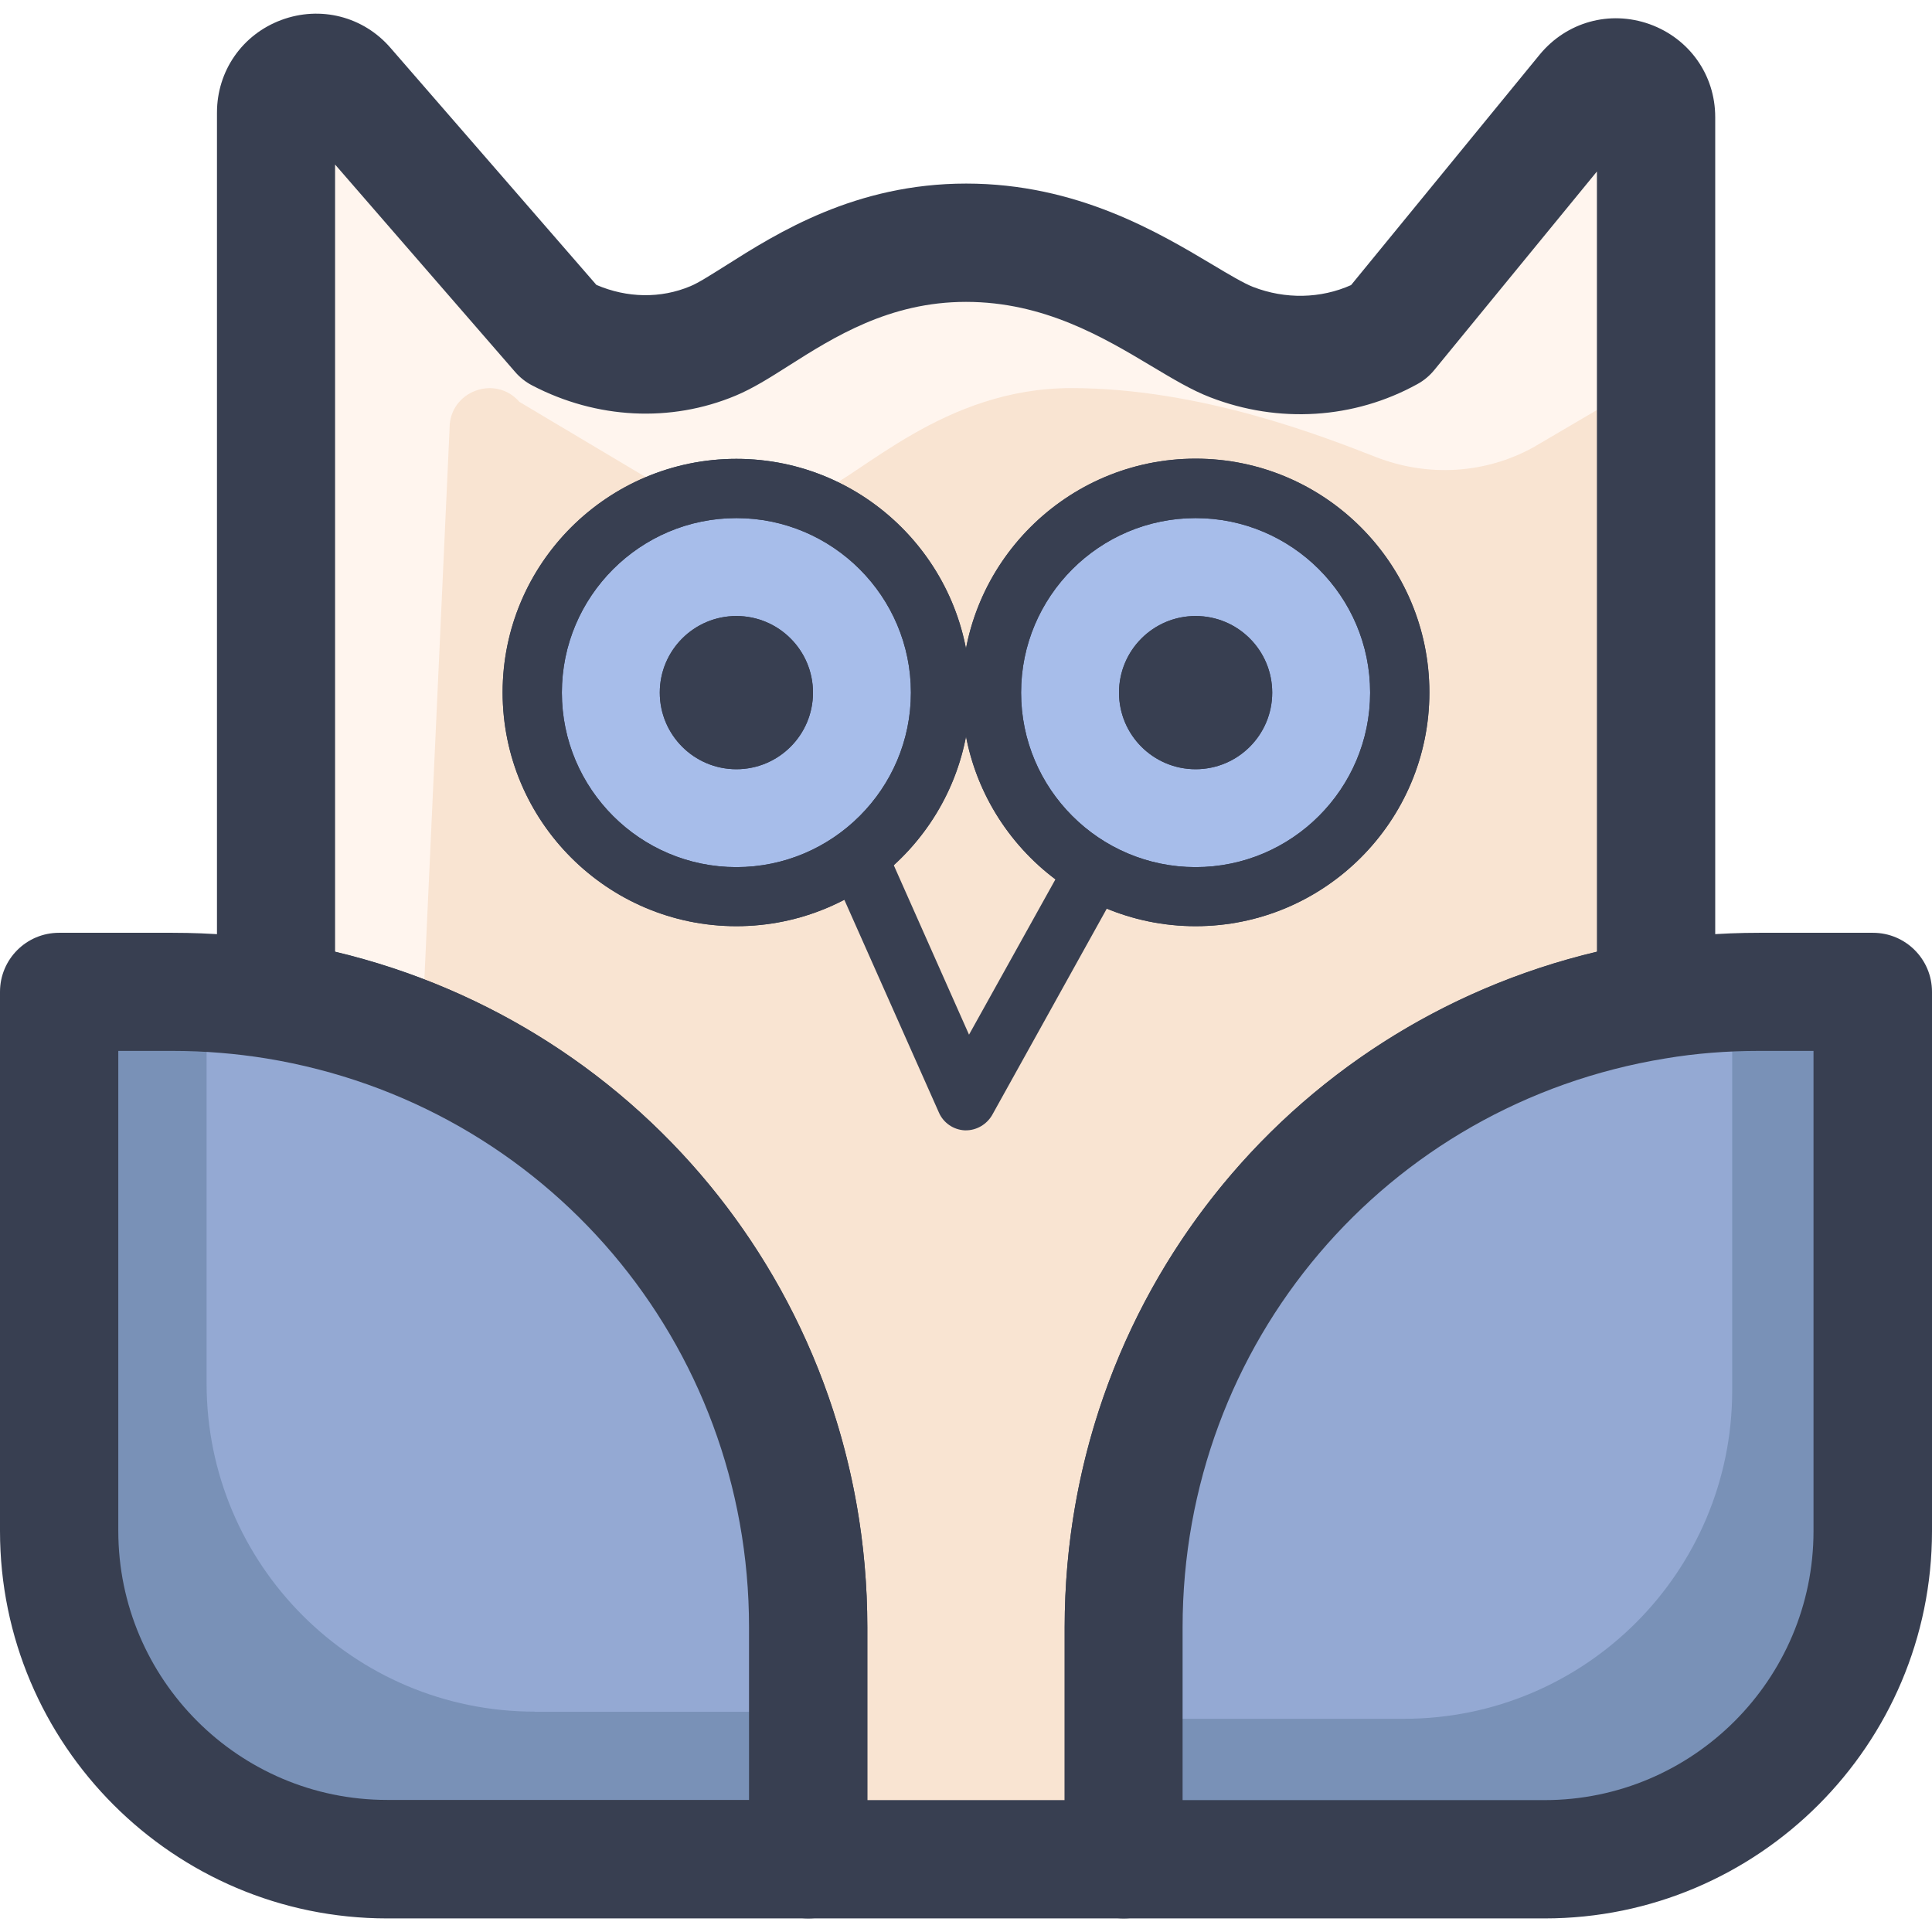
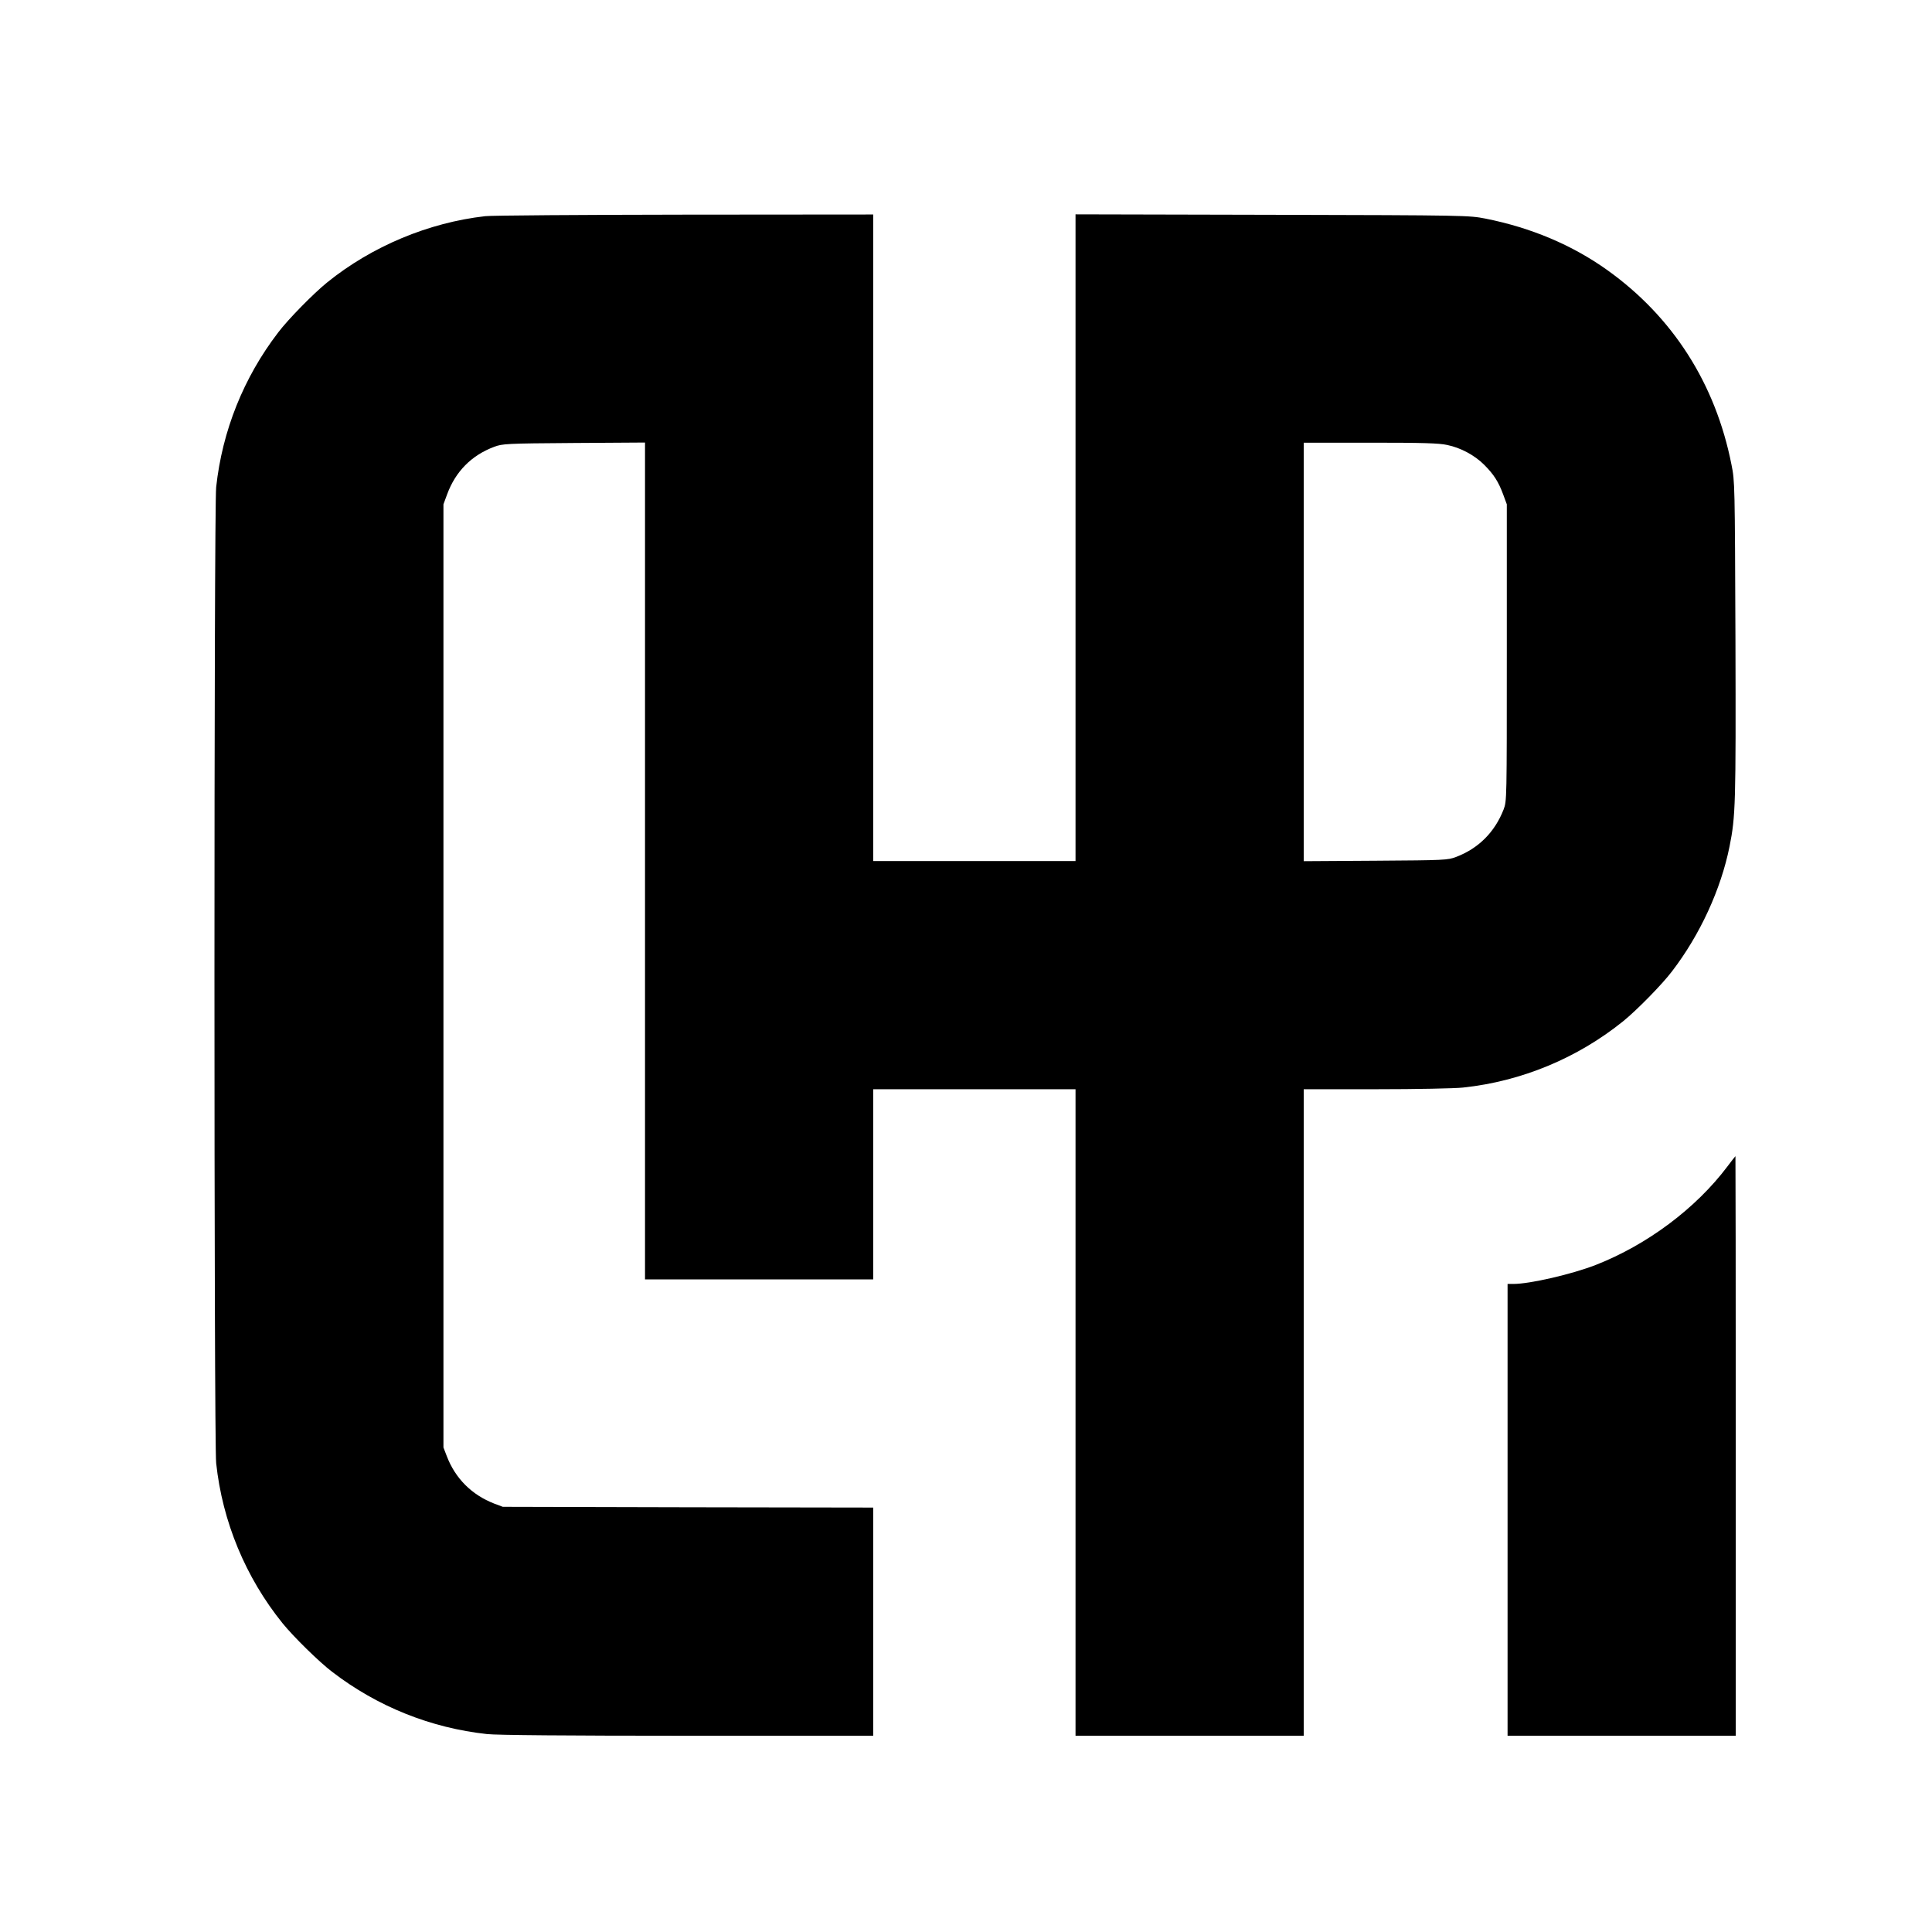
- <svg xmlns="http://www.w3.org/2000/svg" width="128" height="128" class="icon" p-id="1579" t="1561090683572" version="1.1" viewBox="0 0 1024 1024">
-   <defs>
-     <style type="text/css" />
-   </defs>
-   <path fill="#F9E4D2" d="M881.4 72.6v467.9c-160 26.1-282.1 165-282.1 332.4v123H432.1v-123c0-167.4-122.1-306.2-282.1-332.4V70.1c0-19.4 24.2-28.5 37-13.8l113.4 130.6c25.2 13.2 55.1 15.1 81.3 4.2 25-10.3 66.6-52 134.1-52 68.8 0 113.5 42.1 140.7 52.7 27.3 10.6 57.7 8.9 83.3-5.2L844 59.2c12.5-15.2 37.4-6.4 37.4 13.4z" p-id="1580" />
-   <path fill="#FFF5EE" d="M238.3 226.8c0-19.4 24.2-28.5 37-13.8l75.4 44.9c25.2 13.2 55.1 15.1 81.3 4.2 25-10.3 68.3-56.4 135.8-56.4 68.8 0 134.4 26 161.6 36.6 27.3 10.6 57.7 8.9 83.3-5.2l68.5-40.2V72.6c0-19.7-24.9-28.6-37.4-13.4L739.7 186.5c-25.6 14.1-56 15.8-83.3 5.2-27.3-10.6-72-52.7-140.7-52.7-67.5 0-109.1 41.7-134.1 52-26.2 11-56.1 9-81.3-4.2L186.9 56.3c-12.7-14.7-37-5.6-37 13.8v470.4c25.5 4.2 49.9 11.2 73.1 20.8l15.3-334.5z" p-id="1581" />
-   <path fill="#383F51" d="M595.6 1016.8H428.4c-17.3 0-31.3-14-31.3-31.3v-123c0-150.4-107.6-277.1-255.8-301.4-15.2-2.5-26.3-15.6-26.3-30.9V59.7c0-22.1 13.4-41.4 34.1-49.1 20.7-7.7 43.5-1.9 57.9 14.8L316.1 151c16.3 7 34.1 7.3 49.8 0.7 4.2-1.7 11.2-6.2 18.7-10.9 27.3-17.3 68.7-43.5 127.5-43.5 58.7 0 101.9 25.9 130.6 43 8.5 5.1 16.6 9.9 21.5 11.8 17.1 6.6 35.8 6.2 51.9-1l100-122.2c14.3-17.3 37.1-23.6 58.2-16.1 21.1 7.6 34.8 26.9 34.8 49.3V530c0 15.4-11.1 28.5-26.3 30.9C734.6 585.1 627 711.9 627 862.3v123c-0.1 17.5-14.1 31.5-31.4 31.5z m-135.8-62.7h104.5v-91.6c0-172.3 117.1-318.9 282.1-358.1V90.9L760.3 196c-2.5 3.1-5.6 5.7-9.1 7.6-33.5 18.5-73.5 21-109.7 7-9.9-3.8-19.7-9.7-31.1-16.5-25.4-15.2-57-34.1-98.4-34.1-40.6 0-70.1 18.7-93.9 33.8-10.2 6.5-19.1 12.1-28.2 15.9-34.4 14.4-73.7 12.4-107.8-5.4-3.5-1.8-6.6-4.3-9.1-7.2L177.6 87.2v417.2c165 39.3 282.1 185.8 282.1 358v91.7z m417.9-424h0.1-0.1z" p-id="1582" />
-   <path fill="#7585AA" d="M390.3 367.1m-108.2 0a108.2 108.2 0 1 0 216.4 0 108.2 108.2 0 1 0-216.4 0Z" p-id="1583" />
-   <path fill="#7585AA" d="M633.7 367.1m-108.2 0a108.2 108.2 0 1 0 216.4 0 108.2 108.2 0 1 0-216.4 0Z" p-id="1584" />
-   <path fill="#A7BDEA" d="M390.3 367.1m-108.2 0a108.2 108.2 0 1 0 216.4 0 108.2 108.2 0 1 0-216.4 0Z" p-id="1585" />
-   <path fill="#A7BDEA" d="M633.7 367.1m-108.2 0a108.2 108.2 0 1 0 216.4 0 108.2 108.2 0 1 0-216.4 0Z" p-id="1586" />
-   <path fill="#383F51" d="M390.3 490.9c-68.3 0-123.9-55.6-123.9-123.9S322 243.2 390.3 243.2s123.9 55.6 123.9 123.9-55.6 123.8-123.9 123.8z m0-216.3c-51 0-92.5 41.5-92.5 92.5s41.5 92.5 92.5 92.5 92.5-41.5 92.5-92.5-41.5-92.5-92.5-92.5z" p-id="1587" />
-   <path fill="#383F51" d="M633.7 490.9c-68.3 0-123.9-55.6-123.9-123.9s55.6-123.9 123.9-123.9S757.6 298.7 757.6 367 702 490.9 633.7 490.9z m0-216.3c-51 0-92.5 41.5-92.5 92.5s41.5 92.5 92.5 92.5 92.5-41.5 92.5-92.5-41.5-92.5-92.5-92.5z" p-id="1588" />
-   <path fill="#383F51" d="M390.3 490.9c-68.3 0-123.9-55.6-123.9-123.9S322 243.2 390.3 243.2s123.9 55.6 123.9 123.9-55.6 123.8-123.9 123.8z m0-216.3c-51 0-92.5 41.5-92.5 92.5s41.5 92.5 92.5 92.5 92.5-41.5 92.5-92.5-41.5-92.5-92.5-92.5z" p-id="1589" />
-   <path fill="#383F51" d="M390.3 367.1m-40.6 0a40.6 40.6 0 1 0 81.2 0 40.6 40.6 0 1 0-81.2 0Z" p-id="1590" />
-   <path fill="#383F51" d="M390.3 367.1m-40.6 0a40.6 40.6 0 1 0 81.2 0 40.6 40.6 0 1 0-81.2 0Z" p-id="1591" />
-   <path fill="#383F51" d="M633.7 490.9c-68.3 0-123.9-55.6-123.9-123.9s55.6-123.9 123.9-123.9S757.6 298.7 757.6 367 702 490.9 633.7 490.9z m0-216.3c-51 0-92.5 41.5-92.5 92.5s41.5 92.5 92.5 92.5 92.5-41.5 92.5-92.5-41.5-92.5-92.5-92.5z" p-id="1592" />
-   <path fill="#383F51" d="M633.7 367.1m-40.6 0a40.6 40.6 0 1 0 81.2 0 40.6 40.6 0 1 0-81.2 0Z" p-id="1593" />
-   <path fill="#383F51" d="M633.7 367.1m-40.6 0a40.6 40.6 0 1 0 81.2 0 40.6 40.6 0 1 0-81.2 0Z" p-id="1594" />
-   <path fill="#383F51" d="M512 599.1h-0.7c-5.9-0.3-11.2-3.9-13.6-9.3l-54.1-121.7c-3.5-7.9 0-17.2 8-20.7 7.9-3.5 17.2 0.1 20.7 8l41.3 93 52.4-94.2c4.2-7.6 13.7-10.3 21.3-6.1 7.6 4.2 10.3 13.7 6.1 21.3l-67.6 121.7c-2.9 4.9-8.2 8-13.8 8z" p-id="1595" />
-   <path fill="#94A9D3" d="M428.4 862.5v123H205.2c-96 0-173.9-77.8-173.9-174V525.7h60.2c18.6 0 36.9 1.5 54.8 4.4 160 26.2 282.1 165 282.1 332.4z" p-id="1596" />
-   <path fill="#7991B7" d="M283.4 907.2c-96 0-173.9-77.8-173.9-174V526.4c-6-0.3-12-0.7-18-0.7H31.3v285.8c0 96.1 77.8 174 173.9 174h223.2v-78.2h-145z" p-id="1597" />
-   <path fill="#94A9D3" d="M992.7 525.7v285.8c0 96.1-78 174-174 174H595.6v-123c0-167.4 122.1-306.3 282.1-332.4 17.8-2.9 36-4.4 54.6-4.4h60.4z" p-id="1598" />
-   <path fill="#7991B7" d="M932.4 525.7c-4.8 0-9.5 0.4-14.3 0.6V737c0 96.1-77.9 174-174 174H595.6v74.6h223.1c96 0 174-77.8 174-174V525.7h-60.3z" p-id="1599" />
-   <path fill="#383F51" d="M428.4 1016.8H205.2C92.1 1016.8 0 924.7 0 811.5V525.7c0-17.3 14-31.3 31.3-31.3h60.2c20.3 0 40.4 1.6 59.8 4.8C330 528.5 459.7 681.3 459.7 862.5v123c0.1 17.3-14 31.3-31.3 31.3zM62.7 557v254.4C62.7 890 126.6 954 205.2 954H397v-91.6C397 712 289.4 585.3 141.2 561c-16.1-2.6-32.8-4-49.7-4H62.7z" p-id="1600" />
-   <path fill="#383F51" d="M818.7 1016.8H595.6c-17.3 0-31.3-14-31.3-31.3v-123c0-181.3 129.7-334.1 308.4-363.3 19.3-3.2 39.4-4.8 59.7-4.8h60.3c17.3 0 31.3 14 31.3 31.3v285.8c0 113.2-92.1 205.3-205.3 205.3z m-191.8-62.7h191.7c78.6 0 142.6-64 142.6-142.6V557h-28.9c-16.9 0-33.6 1.3-49.6 4-148.3 24.2-255.9 151-255.9 301.5v91.6z" p-id="1601" />
+ <svg xmlns="http://www.w3.org/2000/svg" version="1.0" width="1270pt" height="1270pt" viewBox="0 0 1270 1270" preserveAspectRatio="xMidYMid meet">
+   <g transform="translate(0,1270) scale(0.1,-0.1)" fill="#000000" stroke="none">
+     <path d="M3190 11279 c-372 -42 -746 -198 -1040 -436 -89 -72 -257 -243 -321 -328 -228 -297 -368 -648 -408 -1017 -15 -136 -15 -6280 0 -6416 41 -385 194 -752 436 -1052 72 -89 243 -257 328 -321 297 -228 648 -368 1017 -408 63 -7 527 -11 1318 -11 l1220 0 0 750 0 750 -1217 2 -1218 3 -56 21 c-147 57 -256 165 -312 312 l-22 57 0 3100 0 3100 24 65 c55 150 160 257 310 313 54 20 76 22 524 25 l467 3 0 -2750 0 -2751 750 0 750 0 0 625 0 625 665 0 665 0 0 -2125 0 -2125 750 0 750 0 0 2125 0 2125 475 0 c267 0 518 5 573 11 385 41 752 194 1052 436 89 72 257 243 321 328 184 240 321 538 378 820 40 200 42 277 39 1360 -4 1023 -4 1042 -26 1150 -105 533 -386 972 -817 1280 -230 164 -499 278 -800 338 -109 21 -117 22 -1402 25 l-1293 3 0 -2126 0 -2125 -665 0 -665 0 0 2125 0 2125 -1237 -1 c-681 -1 -1272 -5 -1313 -10z m6323 -1504 c88 -18 180 -67 243 -130 63 -63 94 -111 125 -195 l24 -65 0 -975 c0 -973 0 -975 -21 -1031 -58 -149 -165 -256 -312 -312 -55 -21 -75 -22 -529 -25 l-473 -3 0 1375 0 1376 438 0 c341 0 452 -3 505 -15z" />
+     <path d="M11355 5032 c-207 -275 -526 -514 -865 -647 -157 -61 -432 -125 -542 -125 l-38 0 0 -1485 0 -1485 750 0 750 0 0 1905 c0 1048 -1 1905 -2 1905 -2 -1 -25 -31 -53 -68z" />
+   </g>
</svg>
